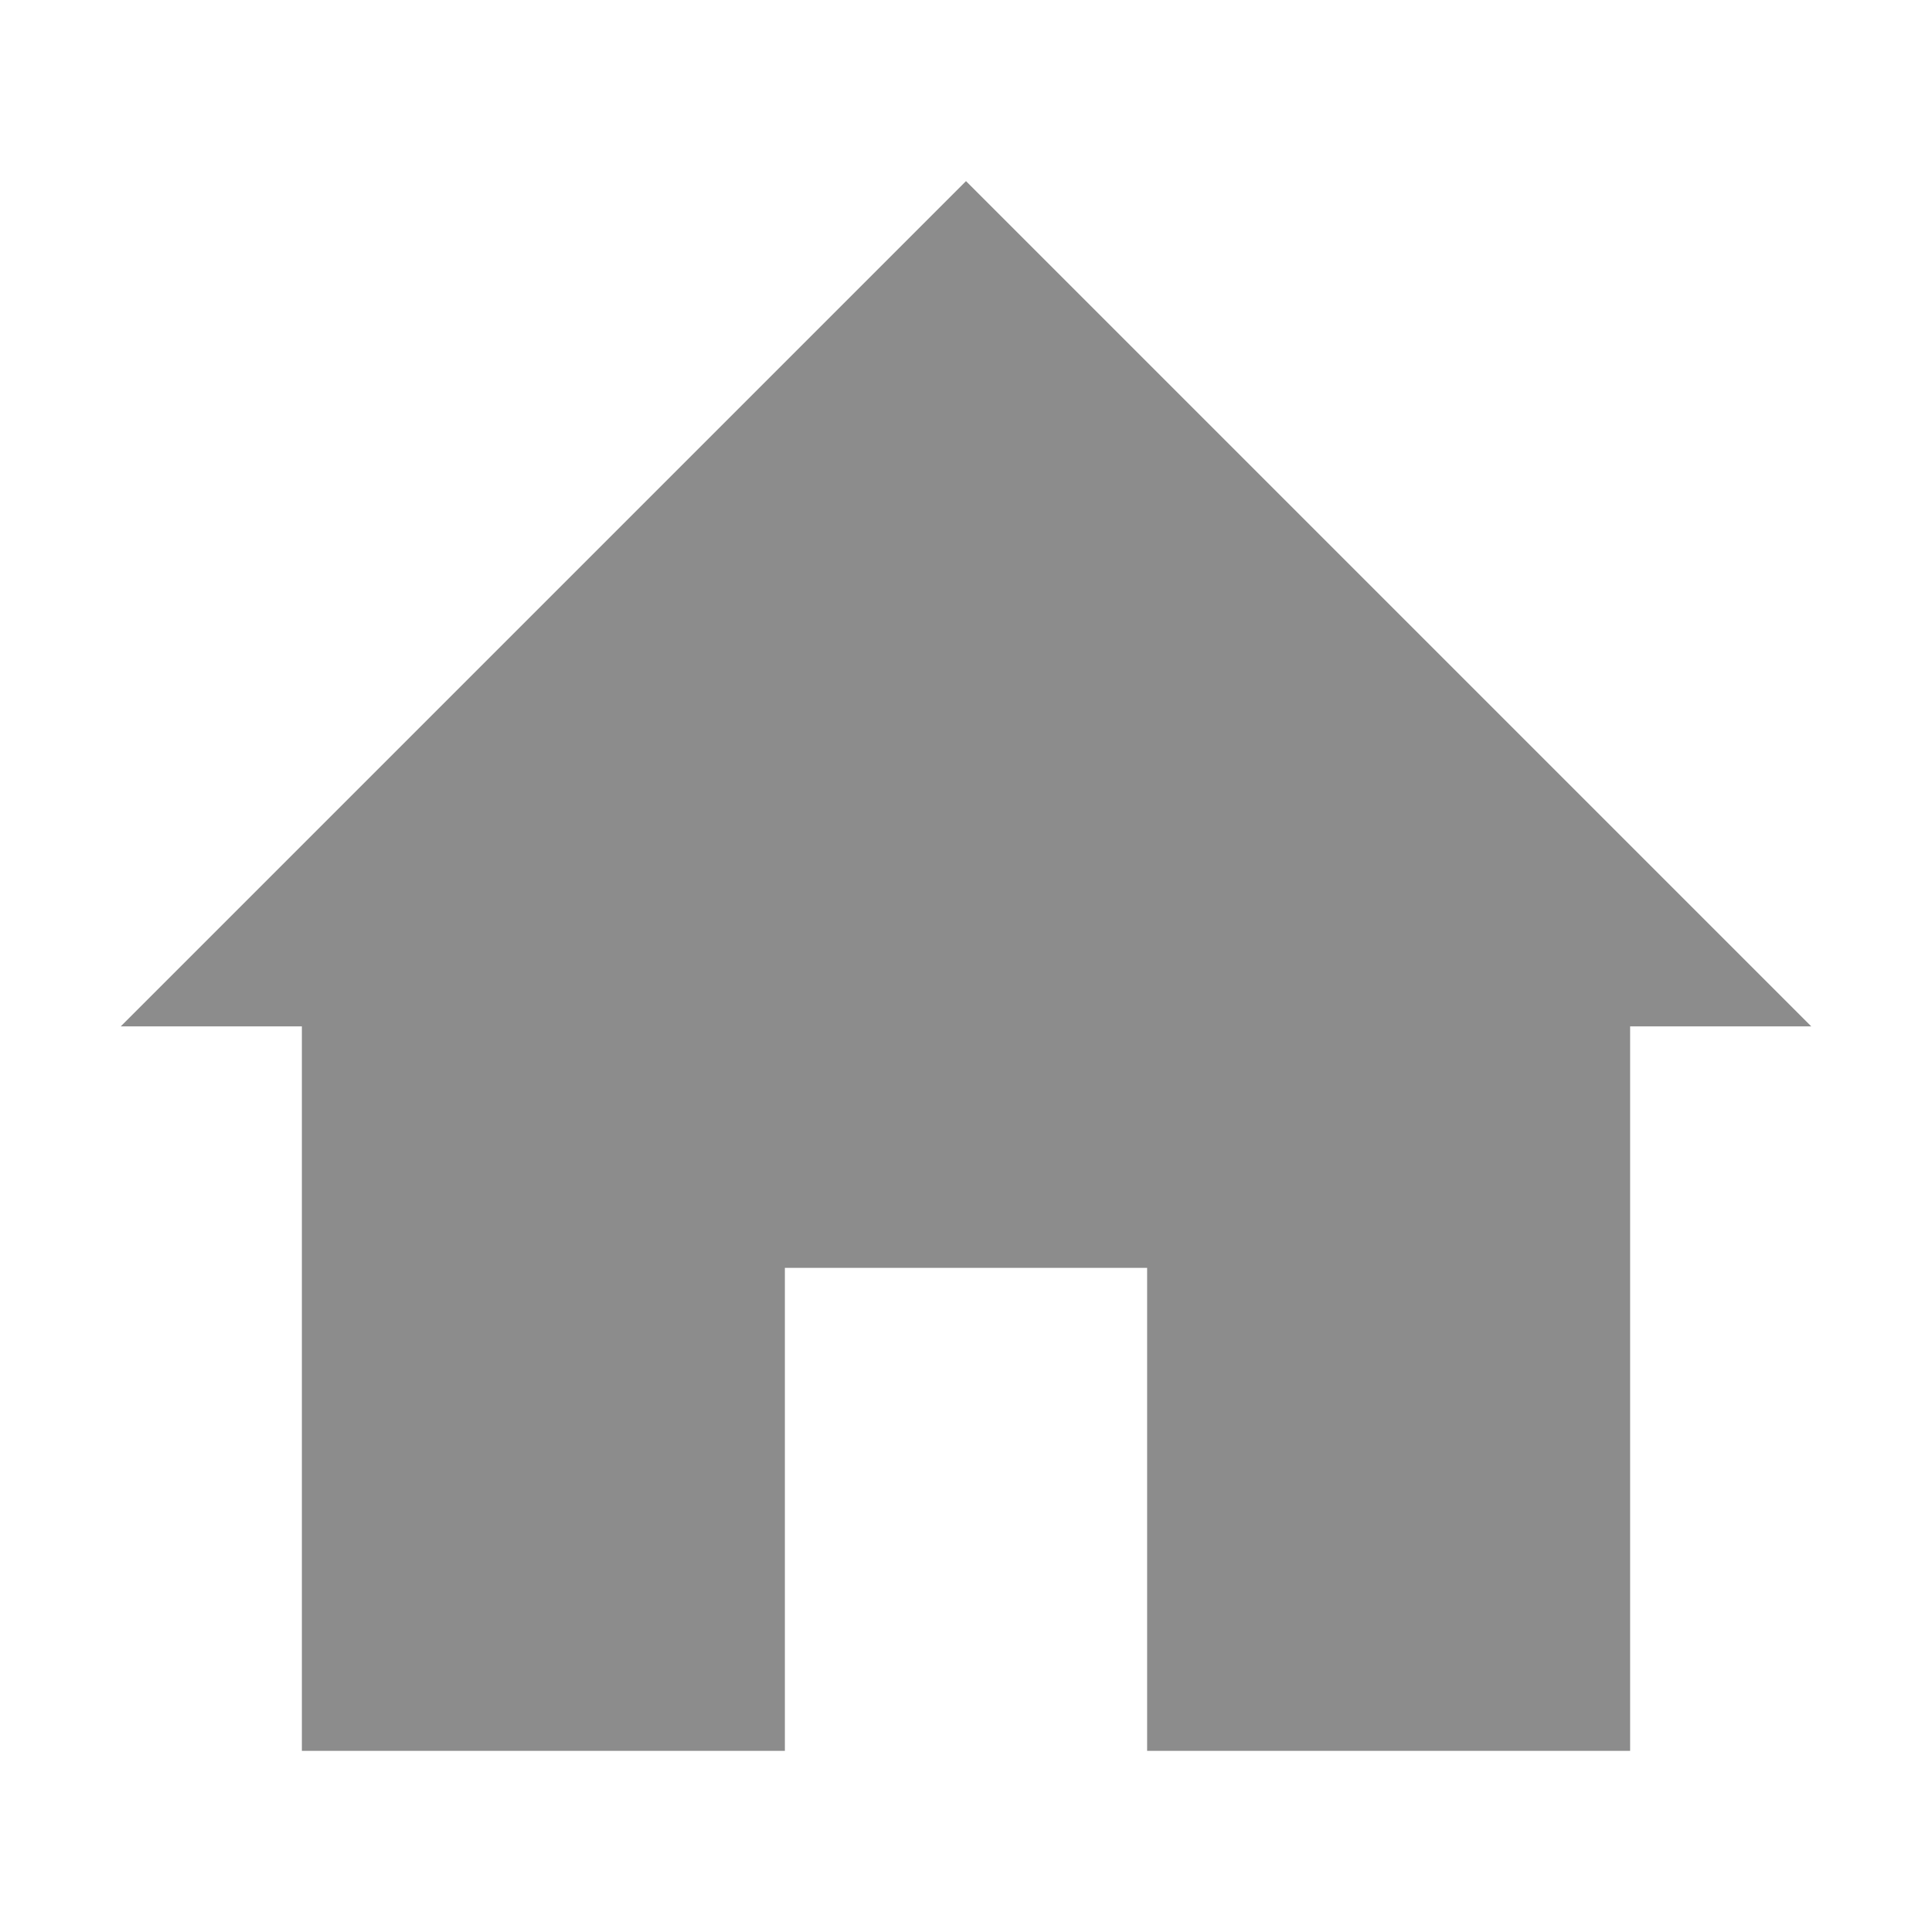
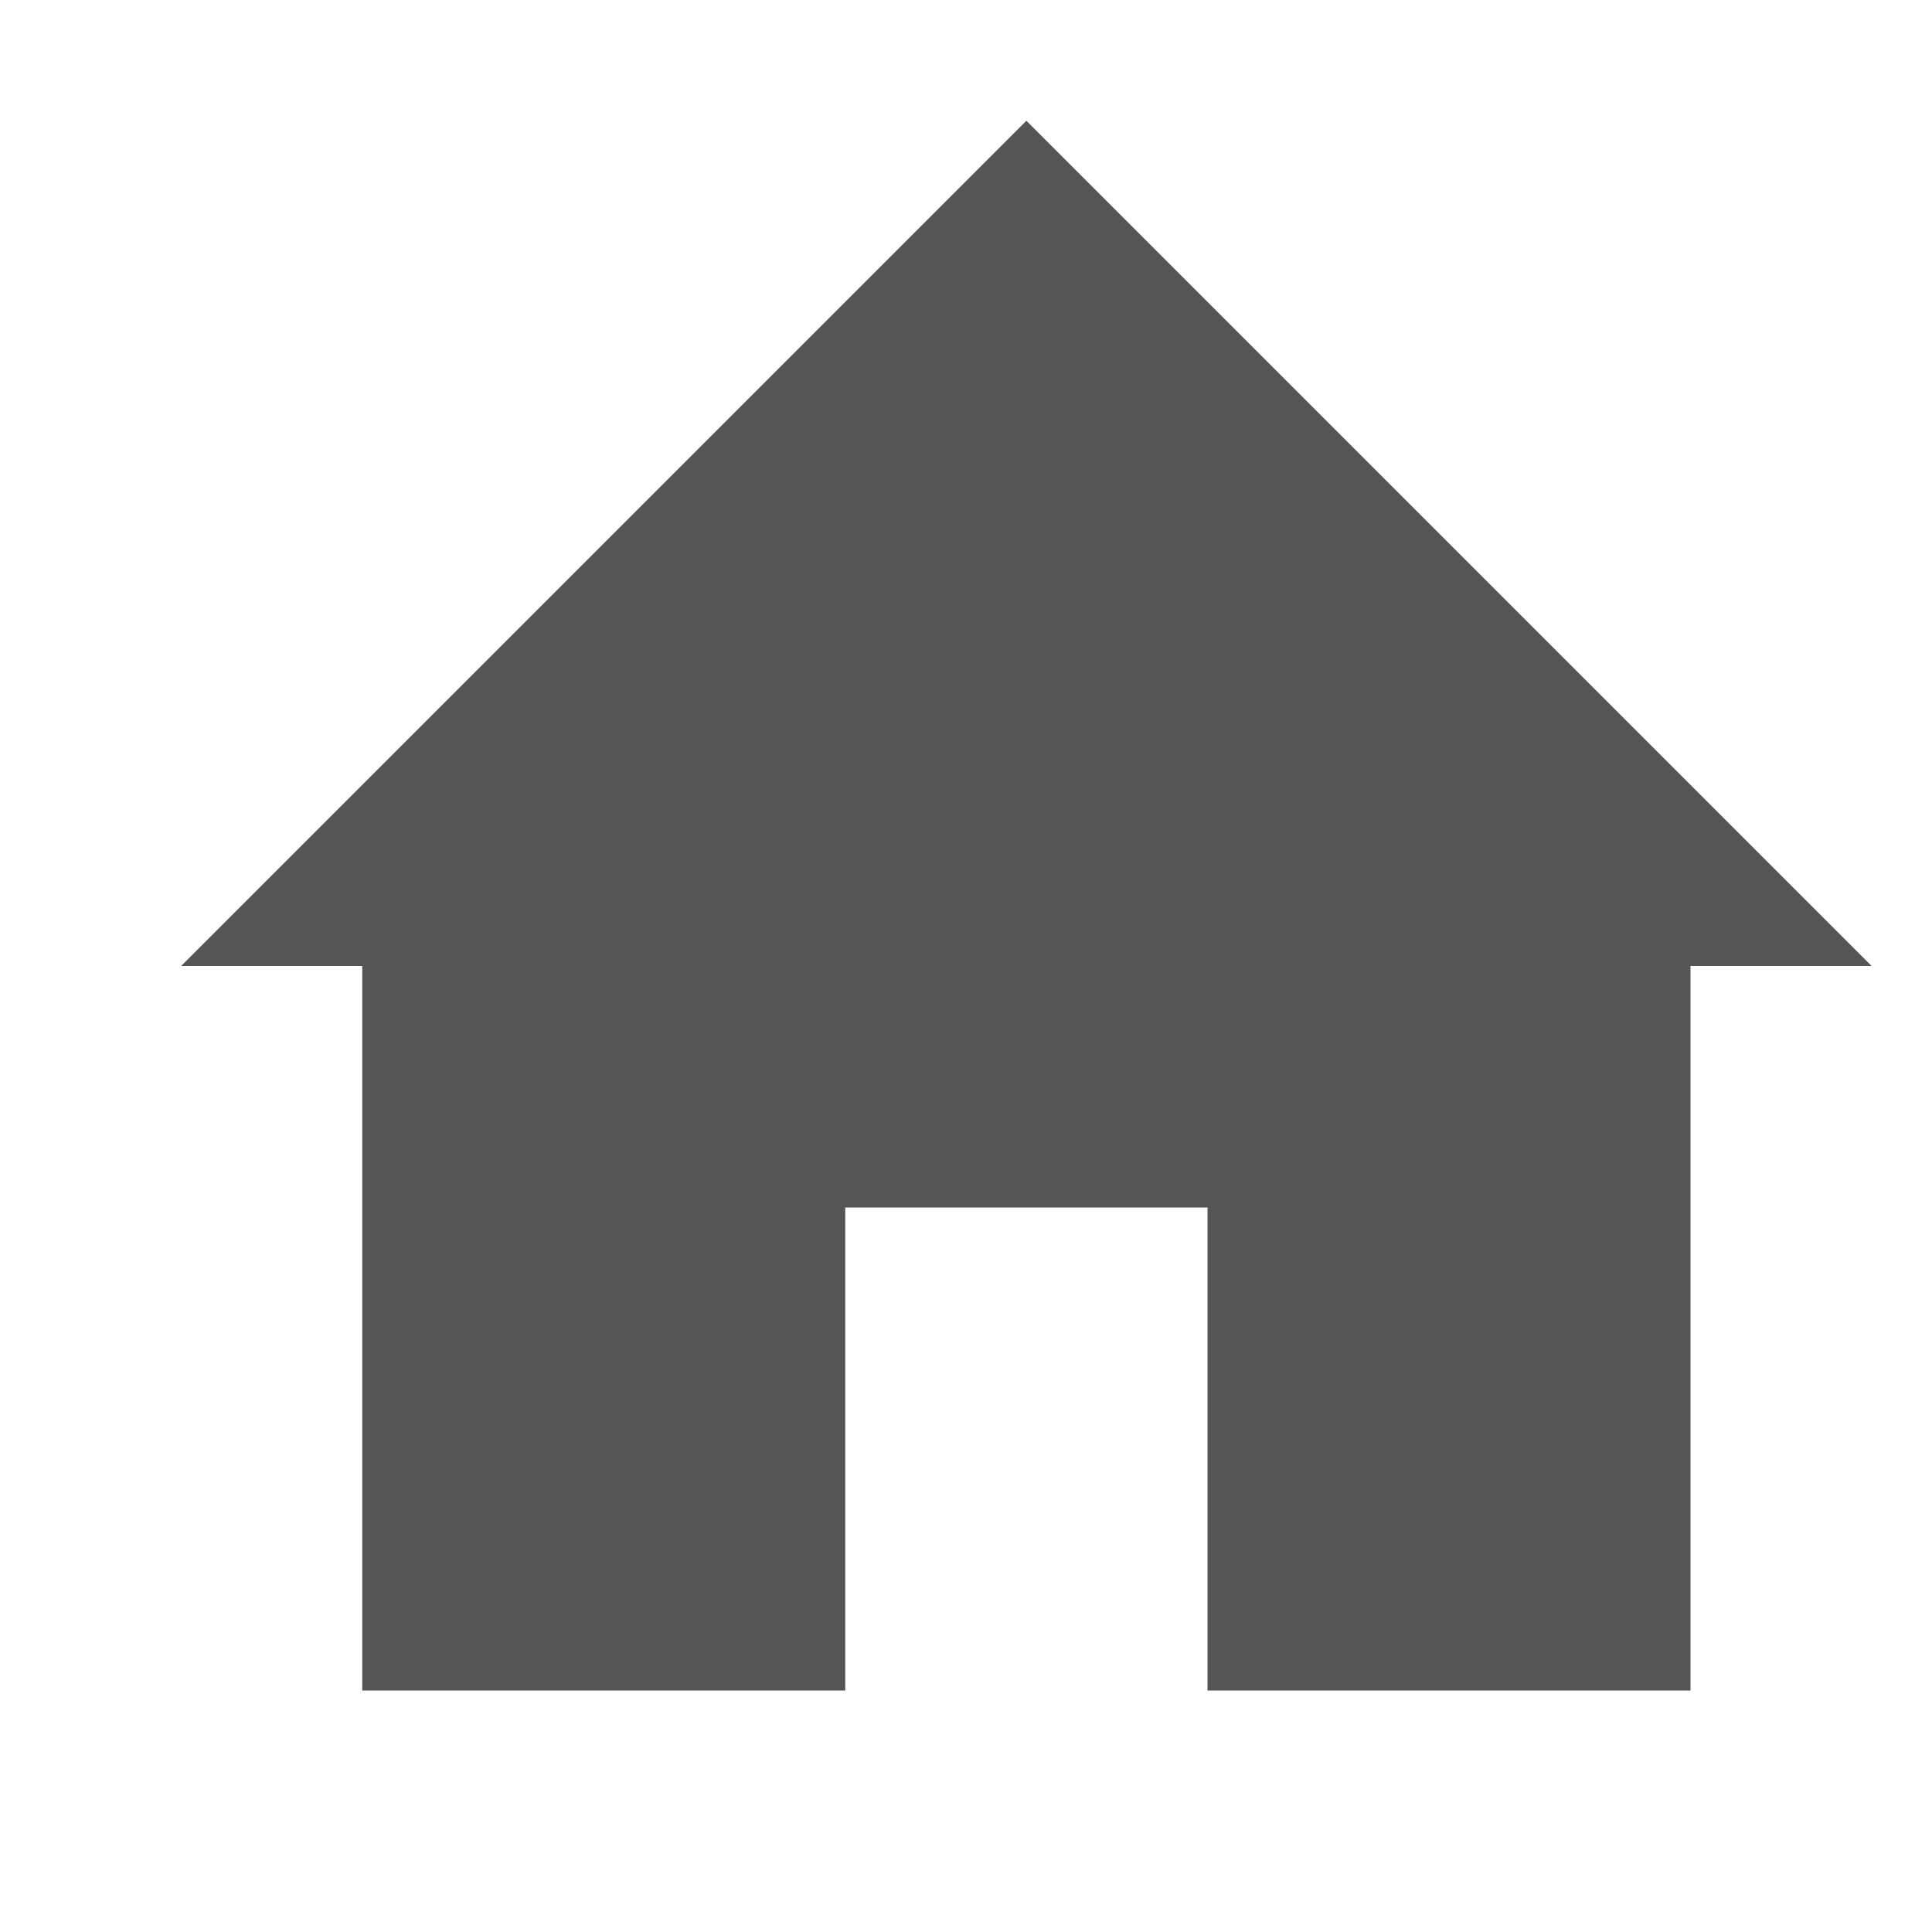
<svg xmlns="http://www.w3.org/2000/svg" id="svg7384" style="enable-background:new" height="16" width="16" version="1.1">
  <defs id="defs7386">
    <filter id="filter7554" color-interpolation-filters="sRGB">
      <feBlend id="feBlend7556" in2="BackgroundImage" mode="darken" />
    </filter>
  </defs>
-   <g id="layer1" transform="translate(-465.5,-186.5)" style="fill:#8c8c8c;fill-opacity:1">
-     <path id="path16259-2-3" style="fill:#8c8c8c;fill-opacity:1" d="m 466.5,195 1.5,0 0,6 4,0 0,-4 3,0 0,4 4,0 0,-6 1.5,0 -7,-7 z" />
+   <g id="layer1" transform="translate(-465,-187)">
+     <path id="path16259-2-3" style="fill:#555" d="m466.5 195h1.5v6h4v-4h3v4h4v-6h1.5l-7-7z" />
  </g>
</svg>
